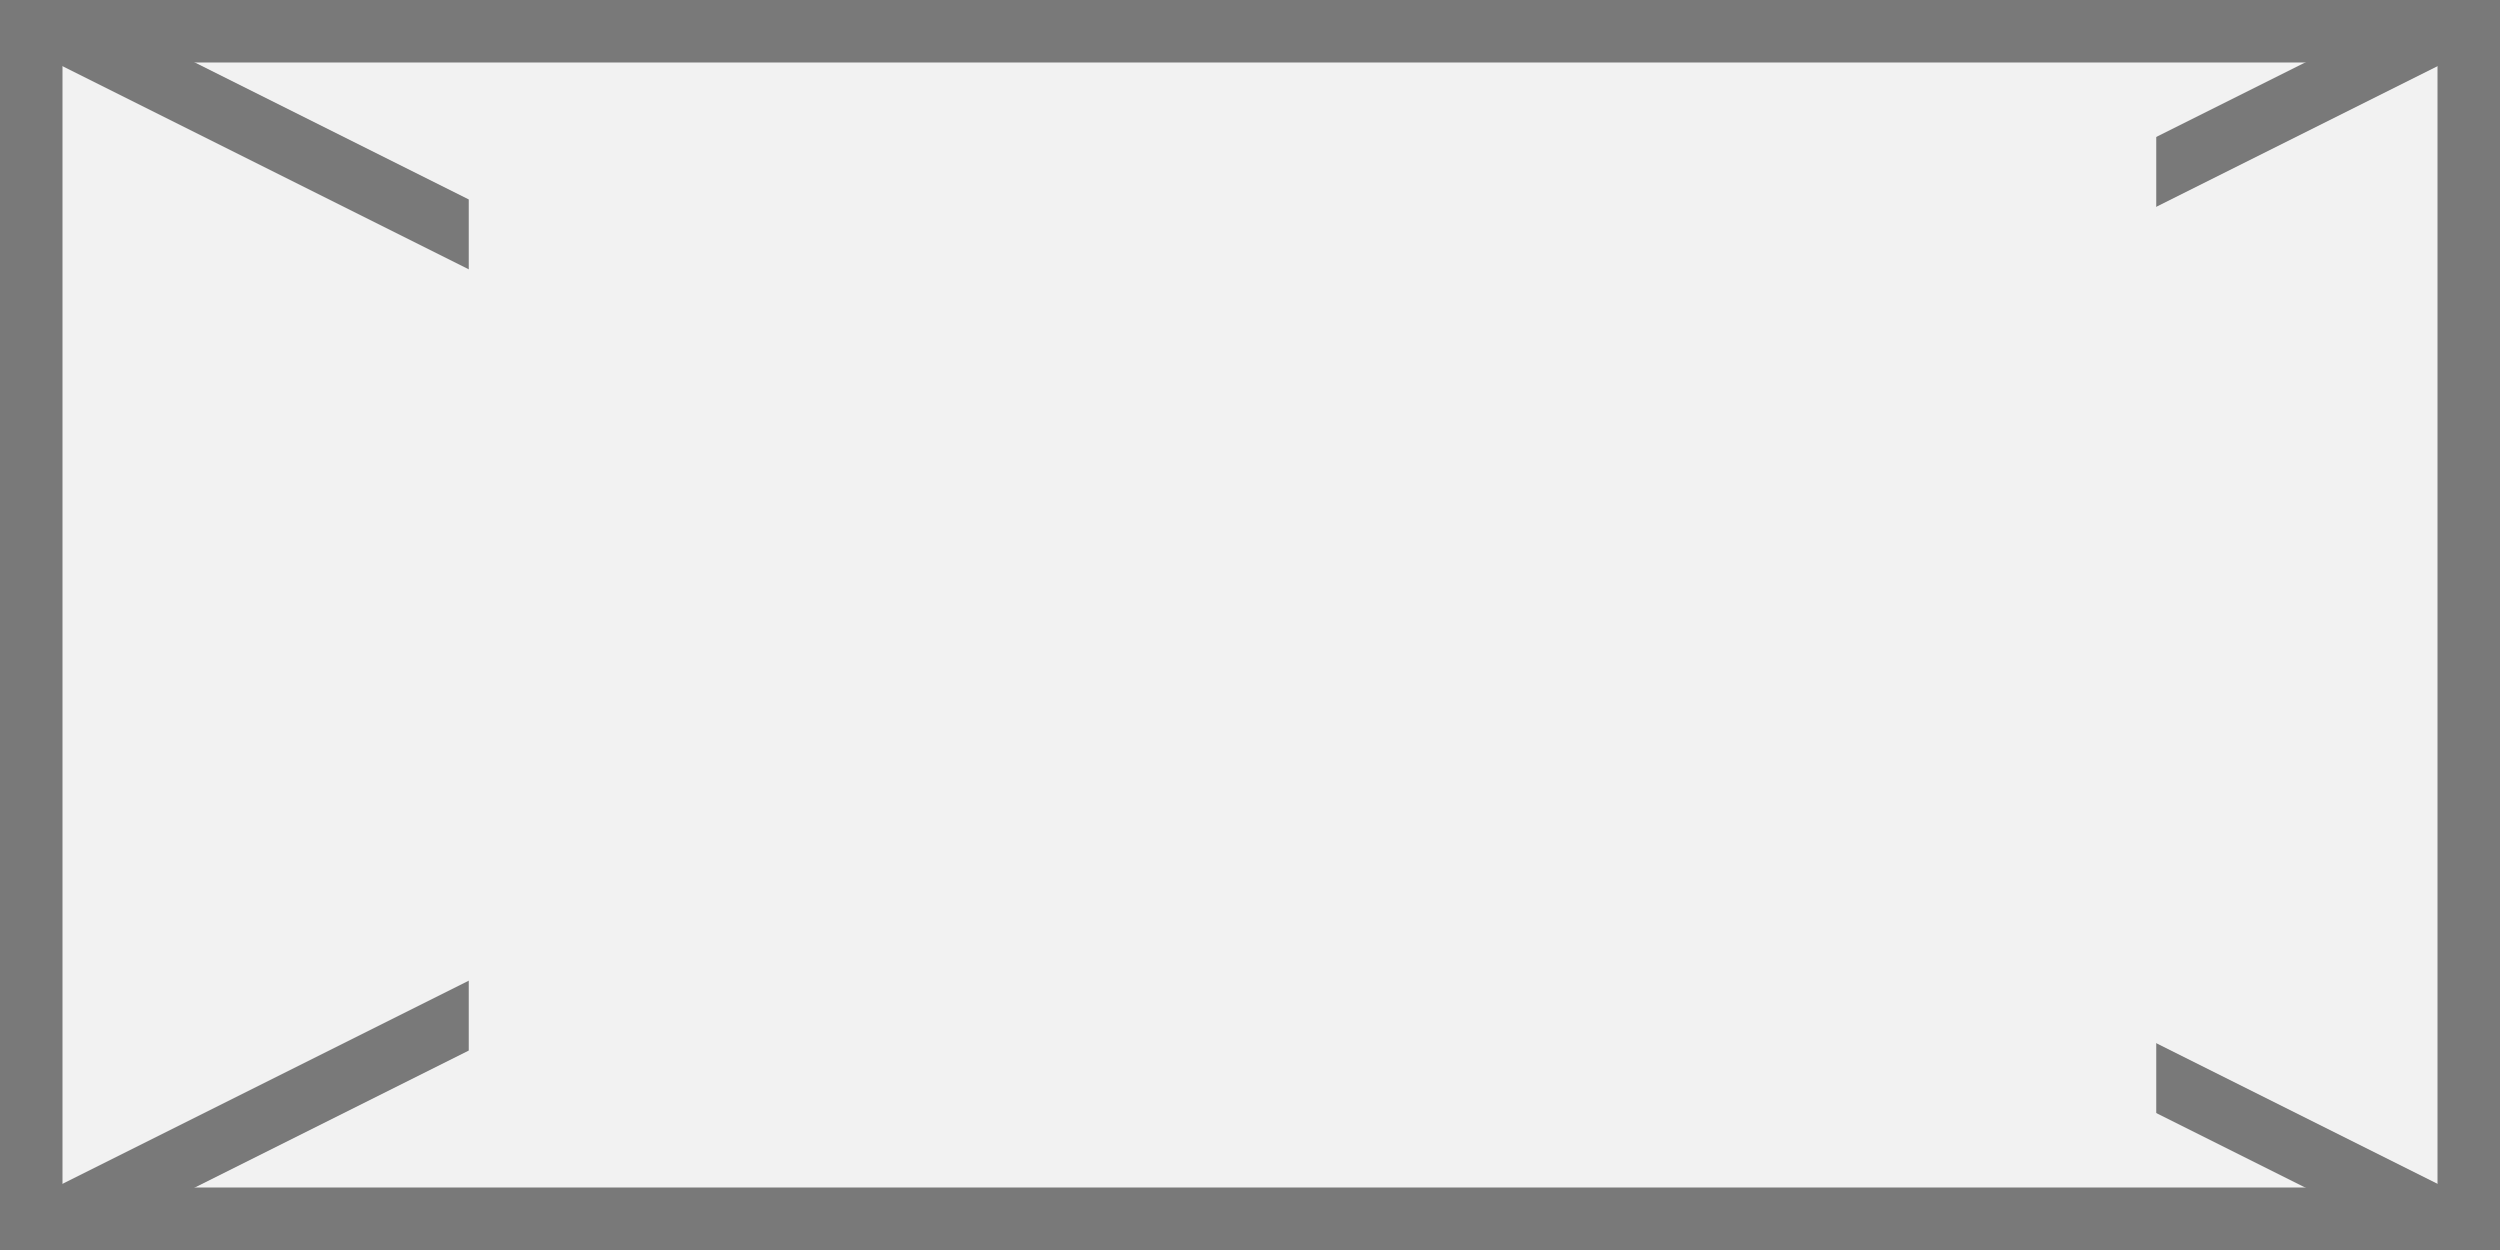
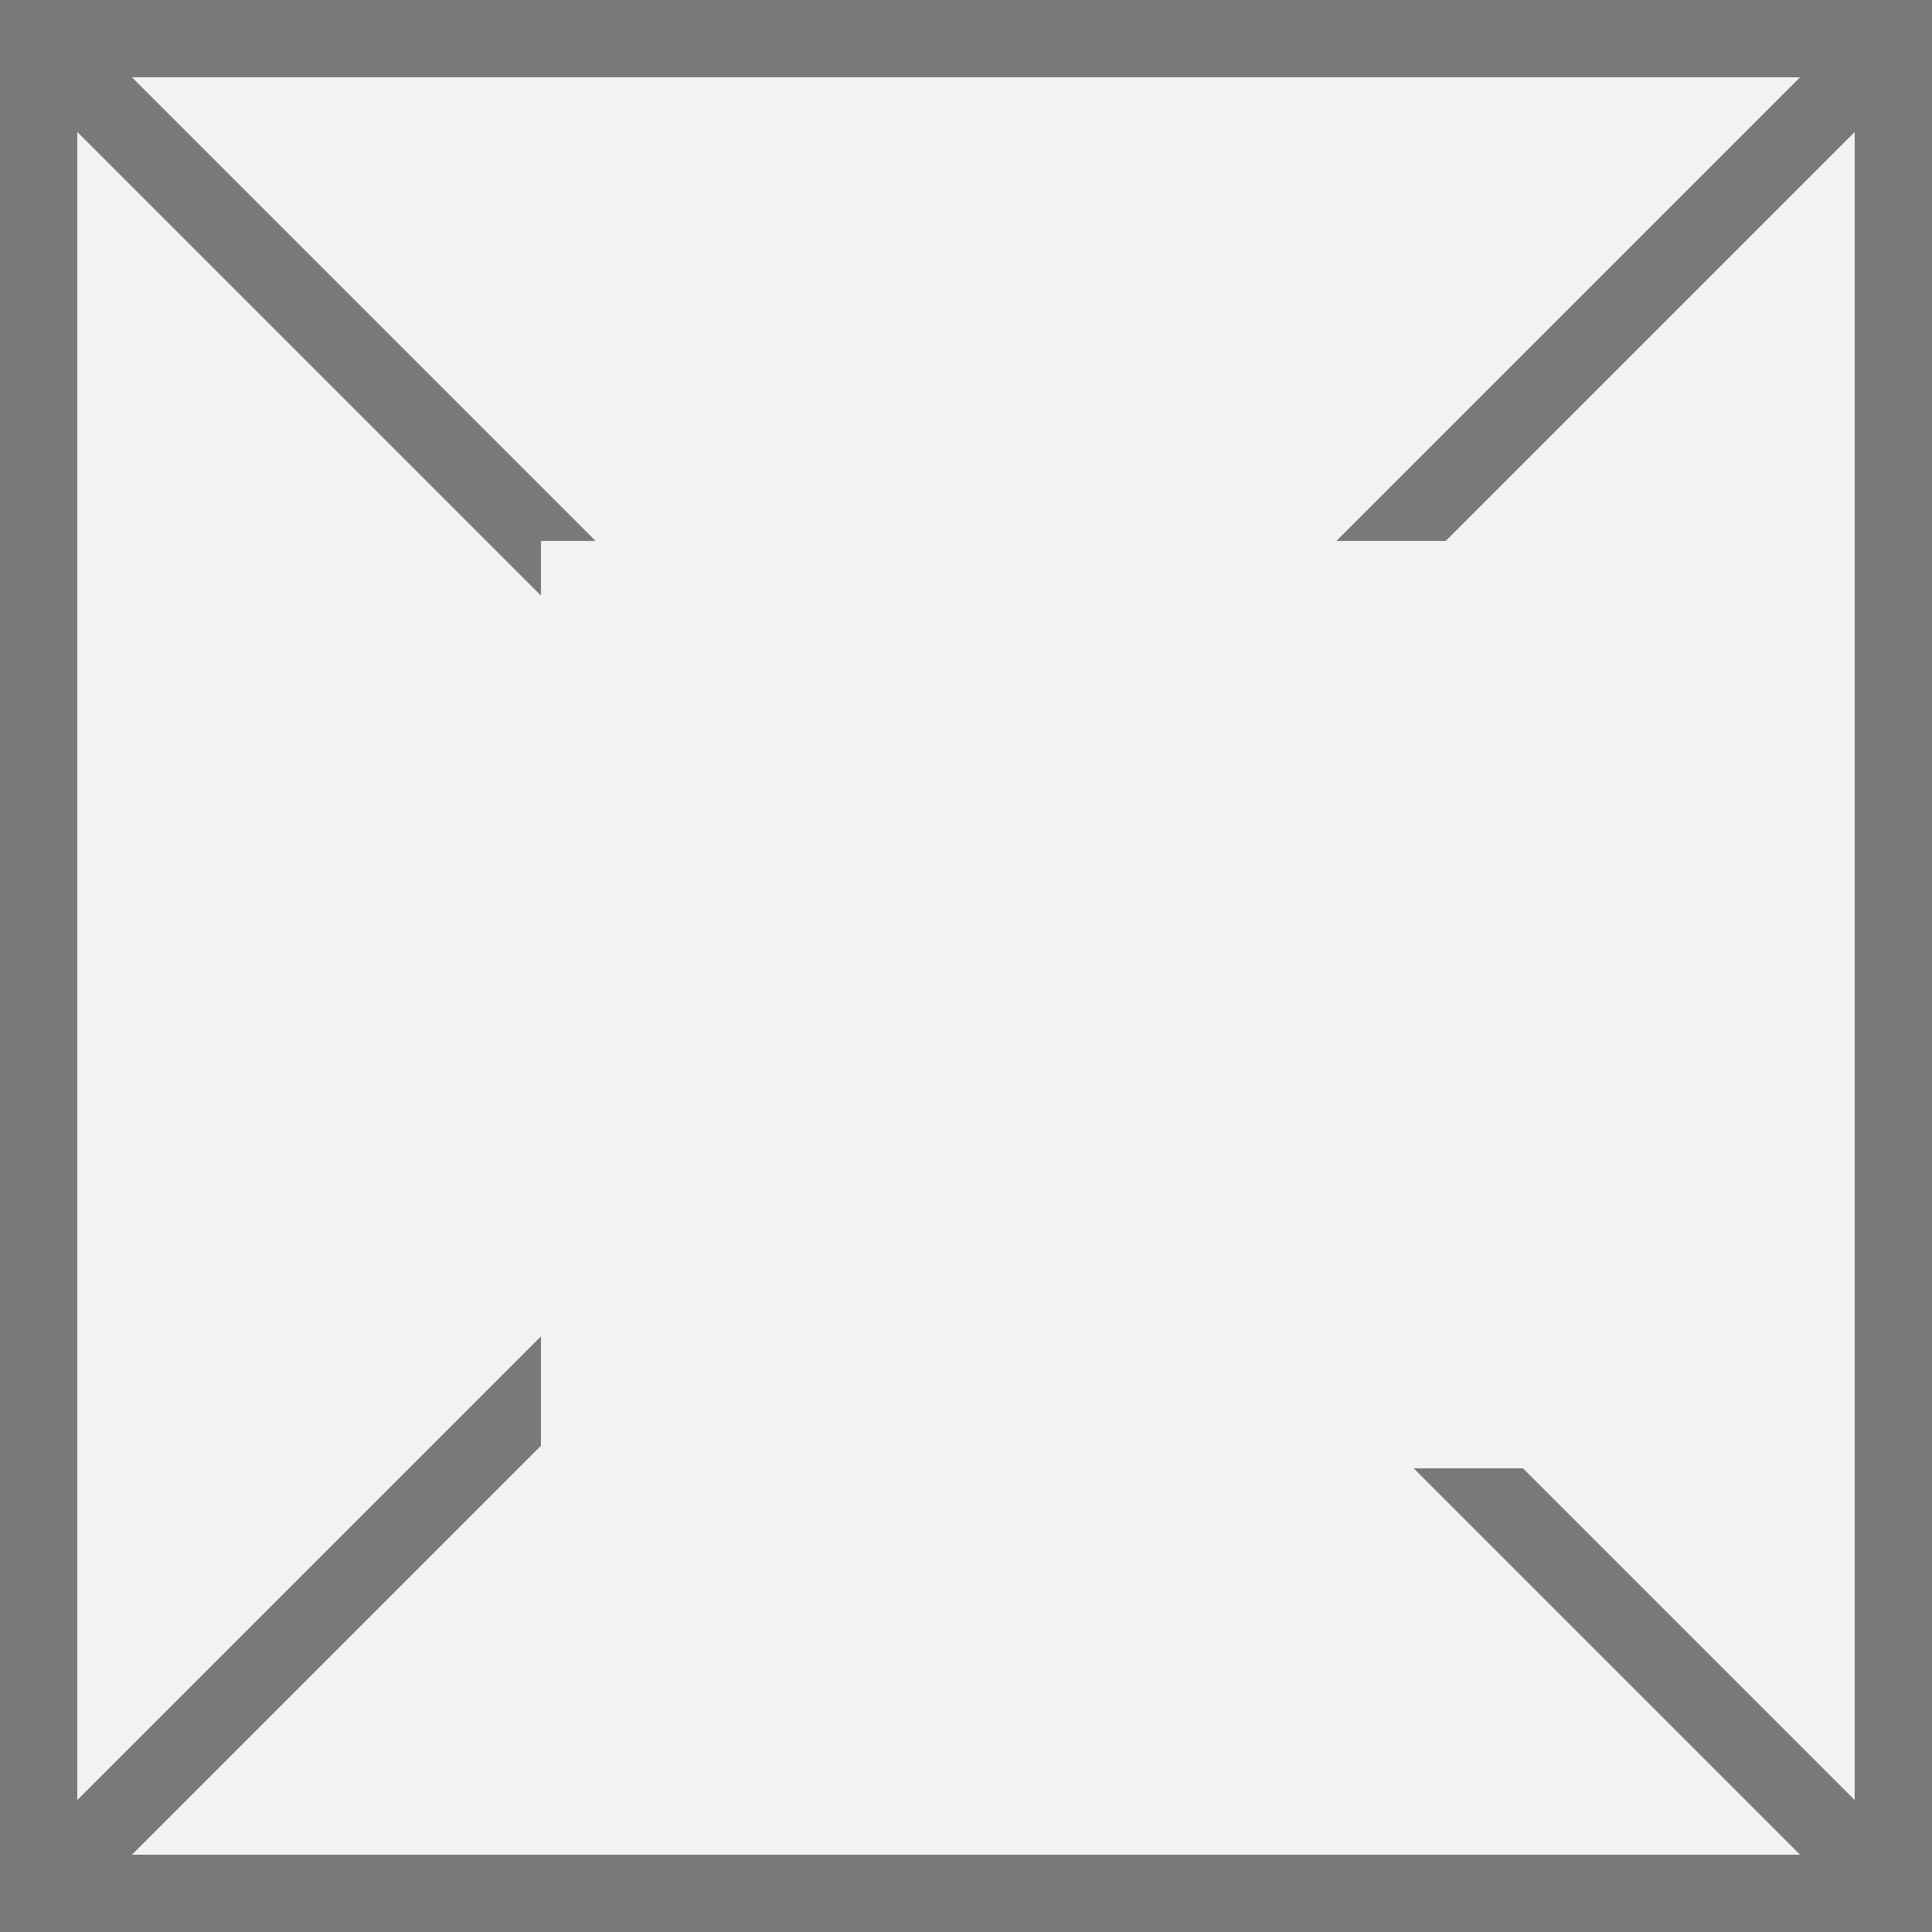
- <svg xmlns="http://www.w3.org/2000/svg" version="1.1" width="40px" height="20px">
+ <svg xmlns="http://www.w3.org/2000/svg" version="1.1" width="25px" height="25px">
  <defs>
-     <mask fill="white" id="clip1079">
-       <path d="M 182.5 761  L 209.5 761  L 209.5 783  L 182.5 783  Z M 175 761  L 215 761  L 215 781  L 175 781  Z " fill-rule="evenodd" />
+     <mask fill="white" id="clip71">
+       <path d="M 18 138  L 31 138  L 31 150  L 18 150  Z M 11 131  L 36 131  L 36 156  L 11 156  Z " fill-rule="evenodd" />
    </mask>
  </defs>
-   <g transform="matrix(1 0 0 1 -175 -761 )">
-     <path d="M 175.5 761.5  L 214.5 761.5  L 214.5 780.5  L 175.5 780.5  L 175.5 761.5  Z " fill-rule="nonzero" fill="#f2f2f2" stroke="none" />
-     <path d="M 175.5 761.5  L 214.5 761.5  L 214.5 780.5  L 175.5 780.5  L 175.5 761.5  Z " stroke-width="1" stroke="#797979" fill="none" />
-     <path d="M 175.894 761.447  L 214.106 780.553  M 214.106 761.447  L 175.894 780.553  " stroke-width="1" stroke="#797979" fill="none" mask="url(#clip1079)" />
+   <g transform="matrix(1 0 0 1 -11 -131 )">
+     <path d="M 11.5 131.5  L 35.5 131.5  L 35.5 155.5  L 11.5 155.5  L 11.5 131.5  Z " fill-rule="nonzero" fill="#f2f2f2" stroke="none" />
+     <path d="M 11.5 131.5  L 35.5 131.5  L 35.5 155.5  L 11.5 155.5  L 11.5 131.5  Z " stroke-width="1" stroke="#797979" fill="none" />
+     <path d="M 11.354 131.354  L 35.646 155.646  M 35.646 131.354  L 11.354 155.646  " stroke-width="1" stroke="#797979" fill="none" mask="url(#clip71)" />
  </g>
</svg>
